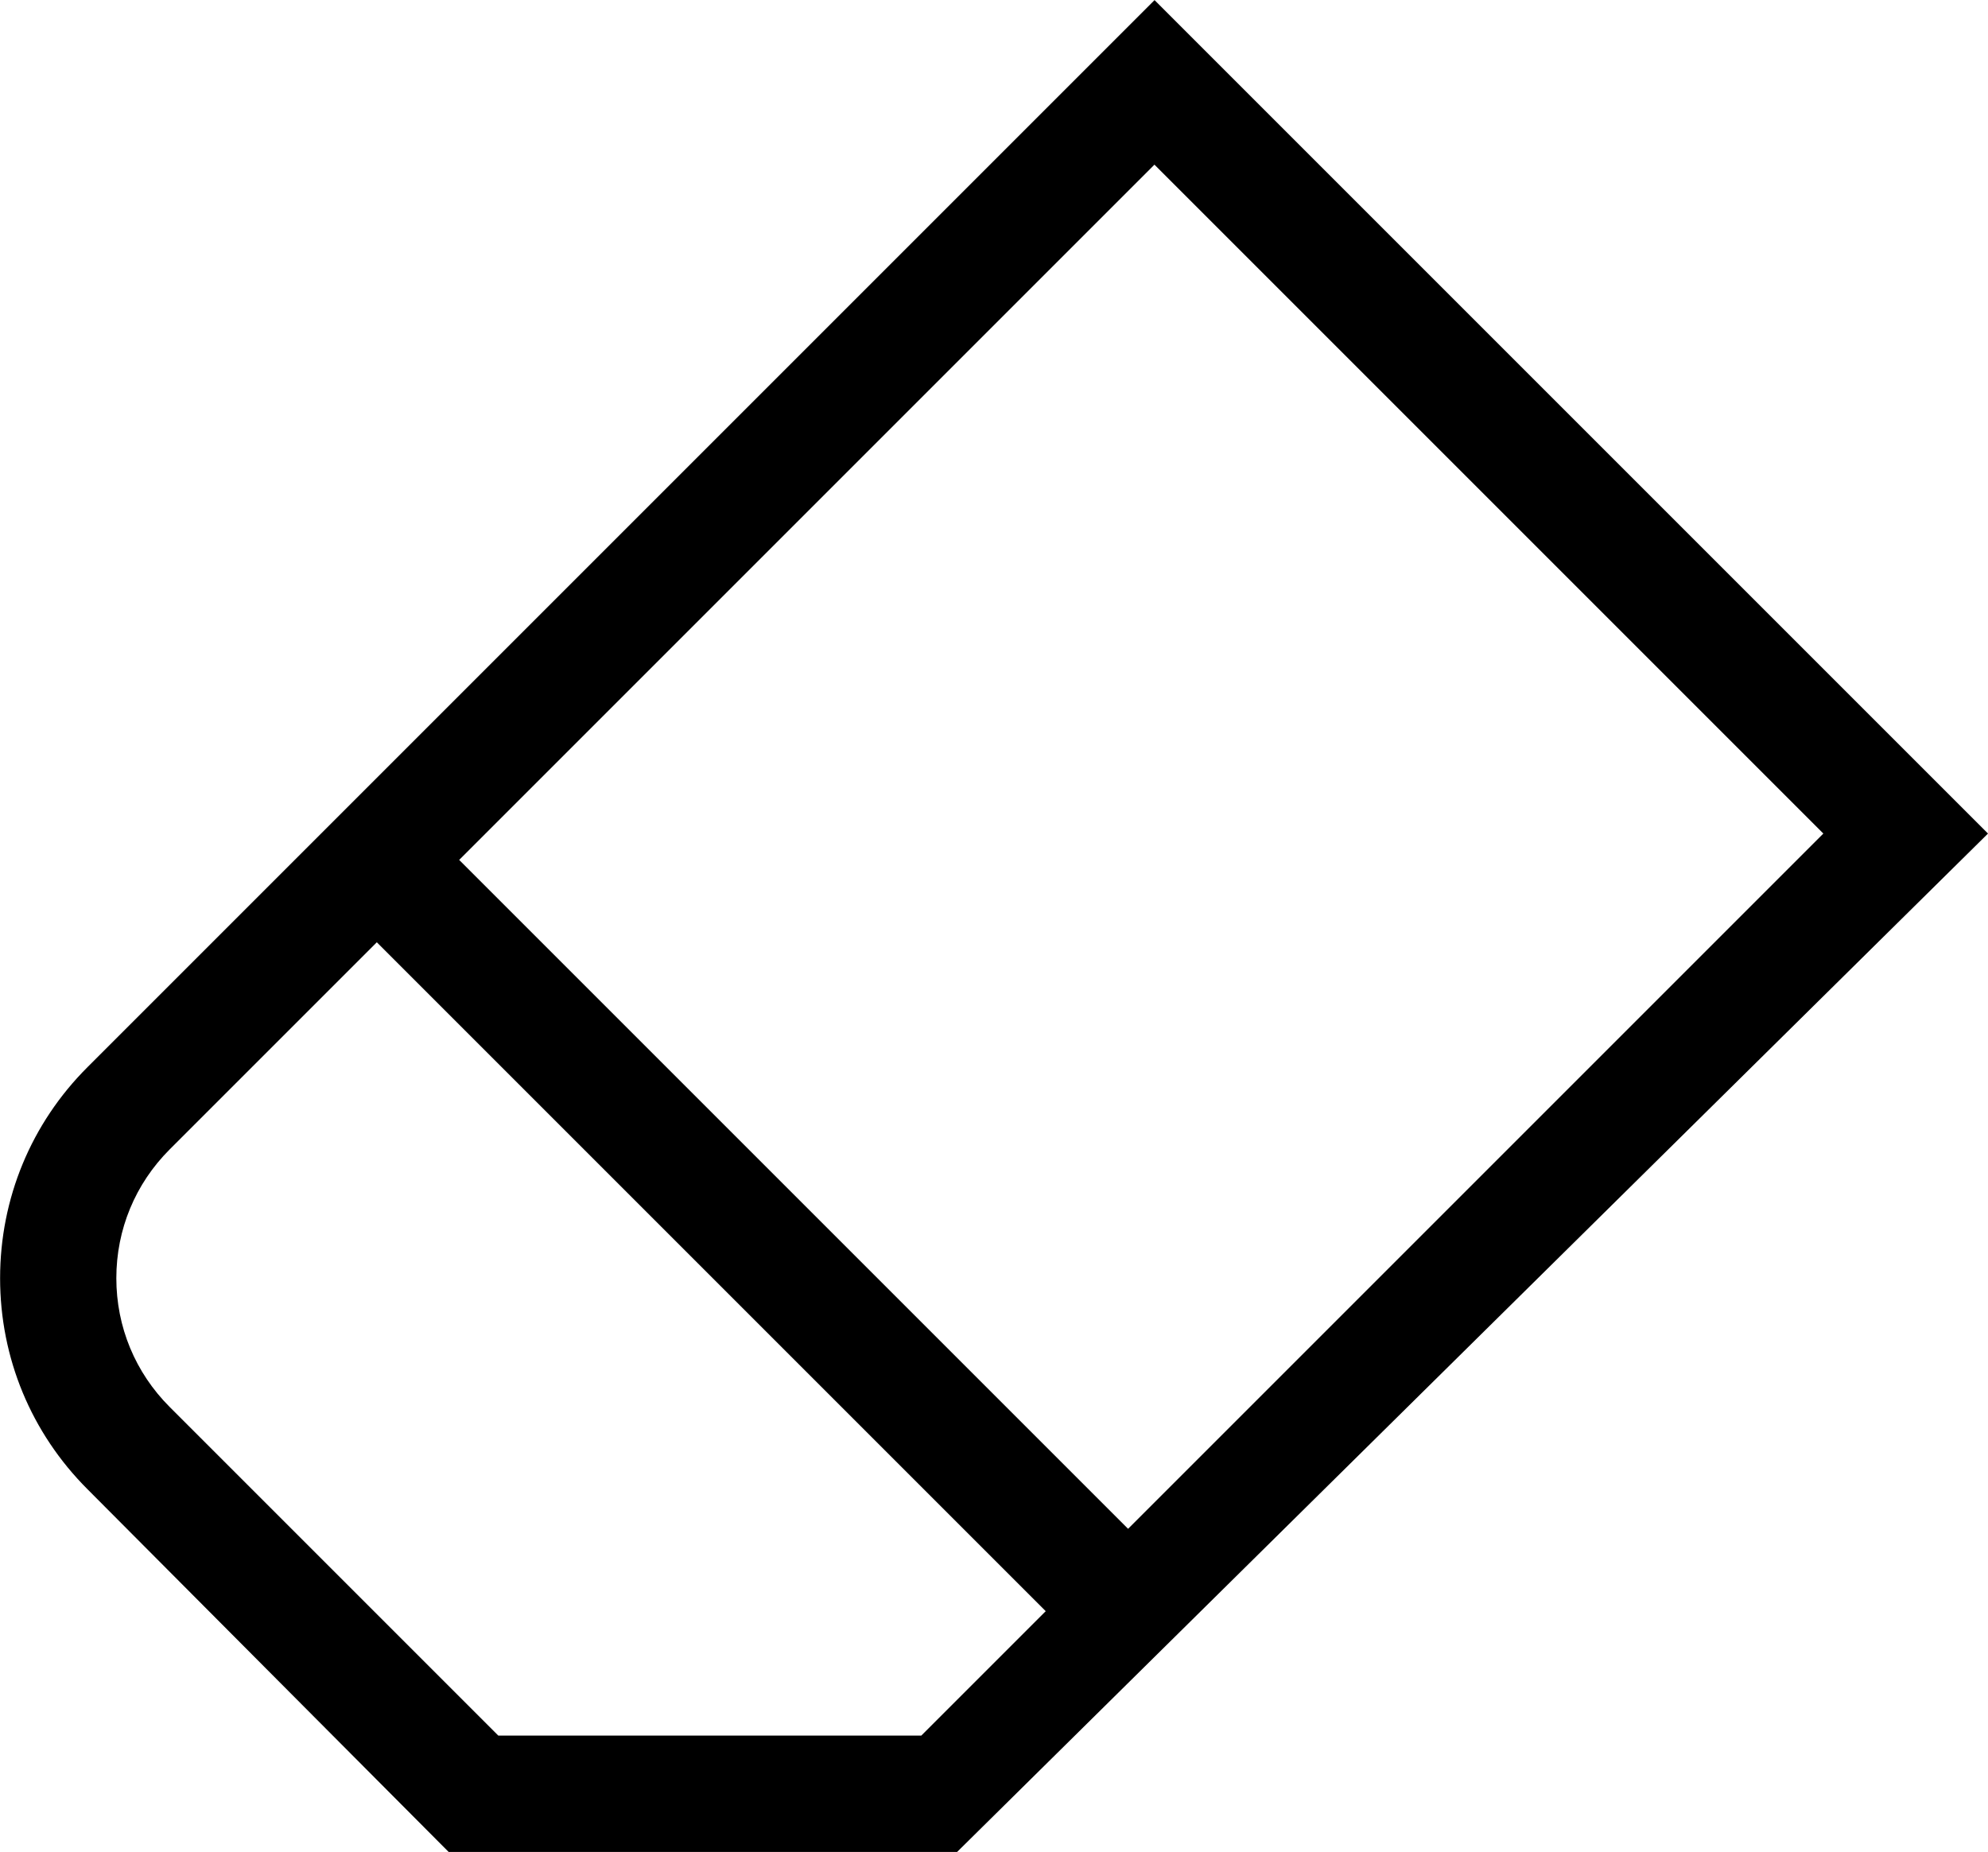
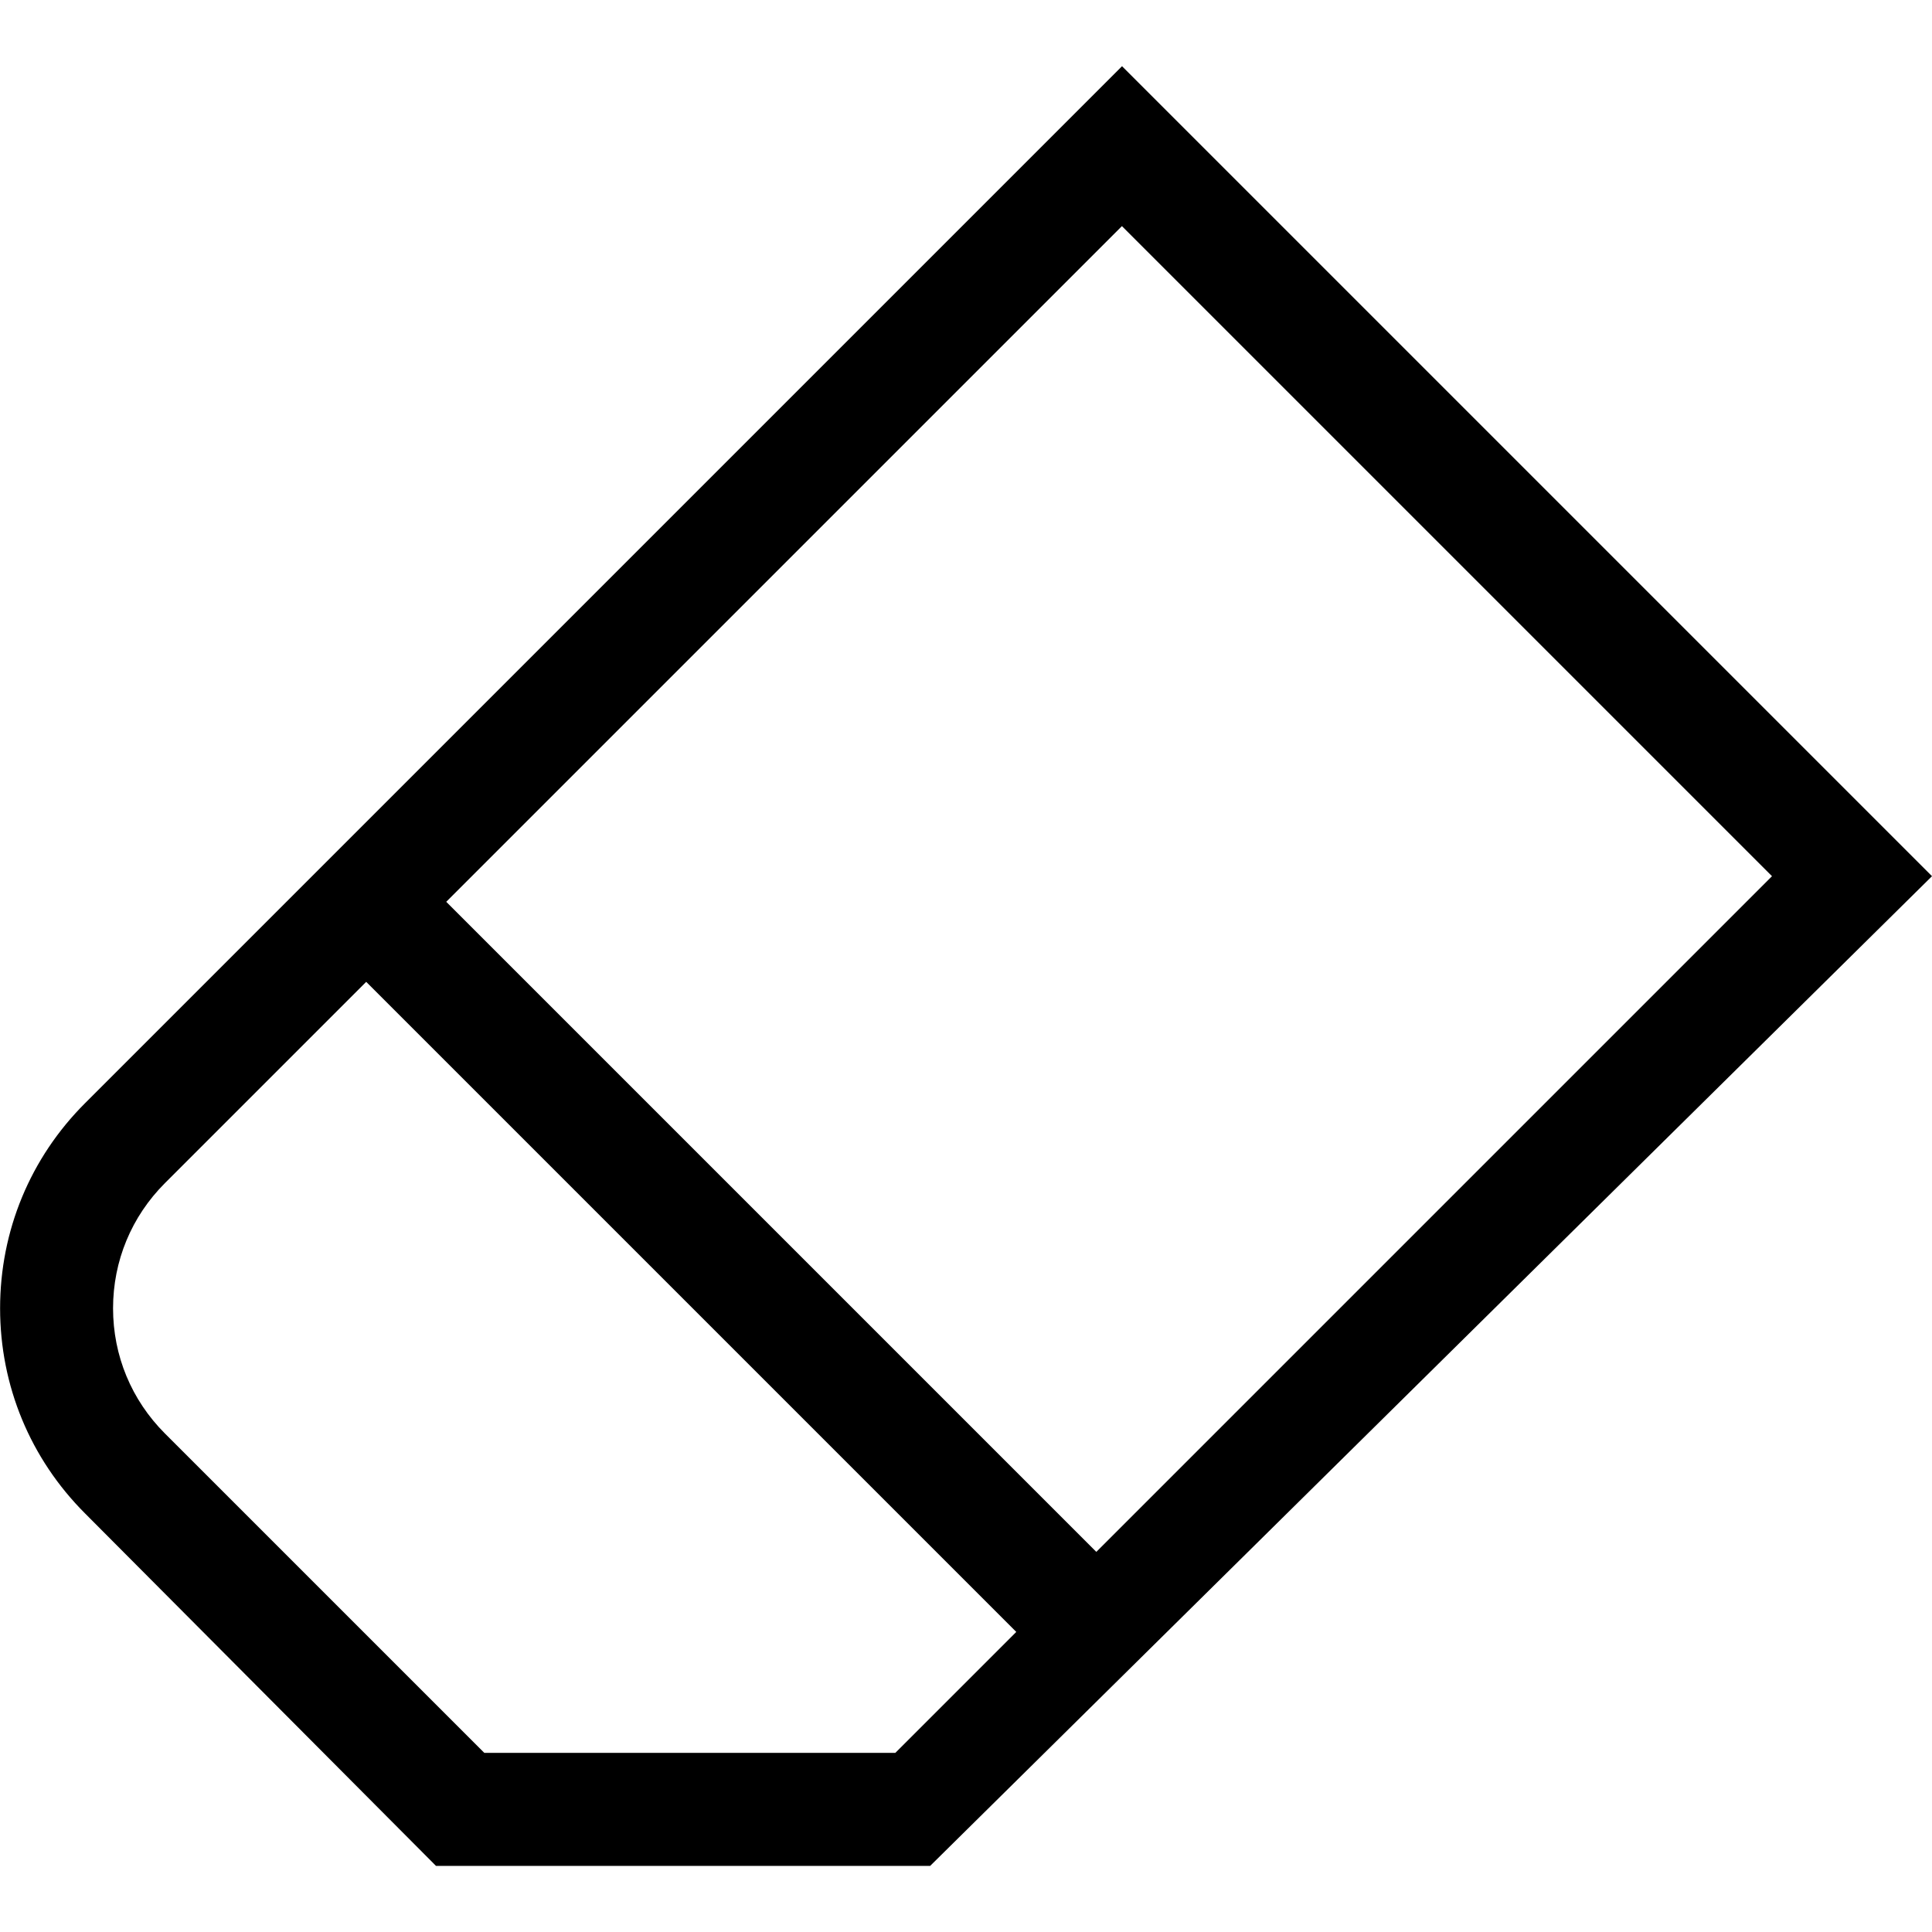
- <svg xmlns="http://www.w3.org/2000/svg" version="1.1" width="20.37" height="18.976" viewBox="0,0,20.37,18.976">
+ <svg xmlns="http://www.w3.org/2000/svg" version="1.1" width="24" height="24" viewBox="0,0,20.37,18.976">
  <g transform="translate(-229.815,-170.5119)">
    <g fill="#000000" stroke="none" stroke-miterlimit="10">
      <path d="M239.622,189.488h-5.21l-3.7,-3.716c-0.578,-0.578 -0.896,-1.346 -0.896,-2.163c0,-0.817 0.318,-1.586 0.896,-2.163l2.122,-2.122l8.811,-8.811l8.54,8.54zM234.52,179.323l6.854,6.854l7.124,-7.124l-6.854,-6.854zM239.255,188.296l1.275,-1.275l-6.854,-6.854l-2.122,2.122c-0.353,0.353 -0.547,0.821 -0.547,1.32c0,0.499 0.194,0.967 0.547,1.32l3.367,3.367zM234.921,188.296" />
    </g>
  </g>
</svg>
